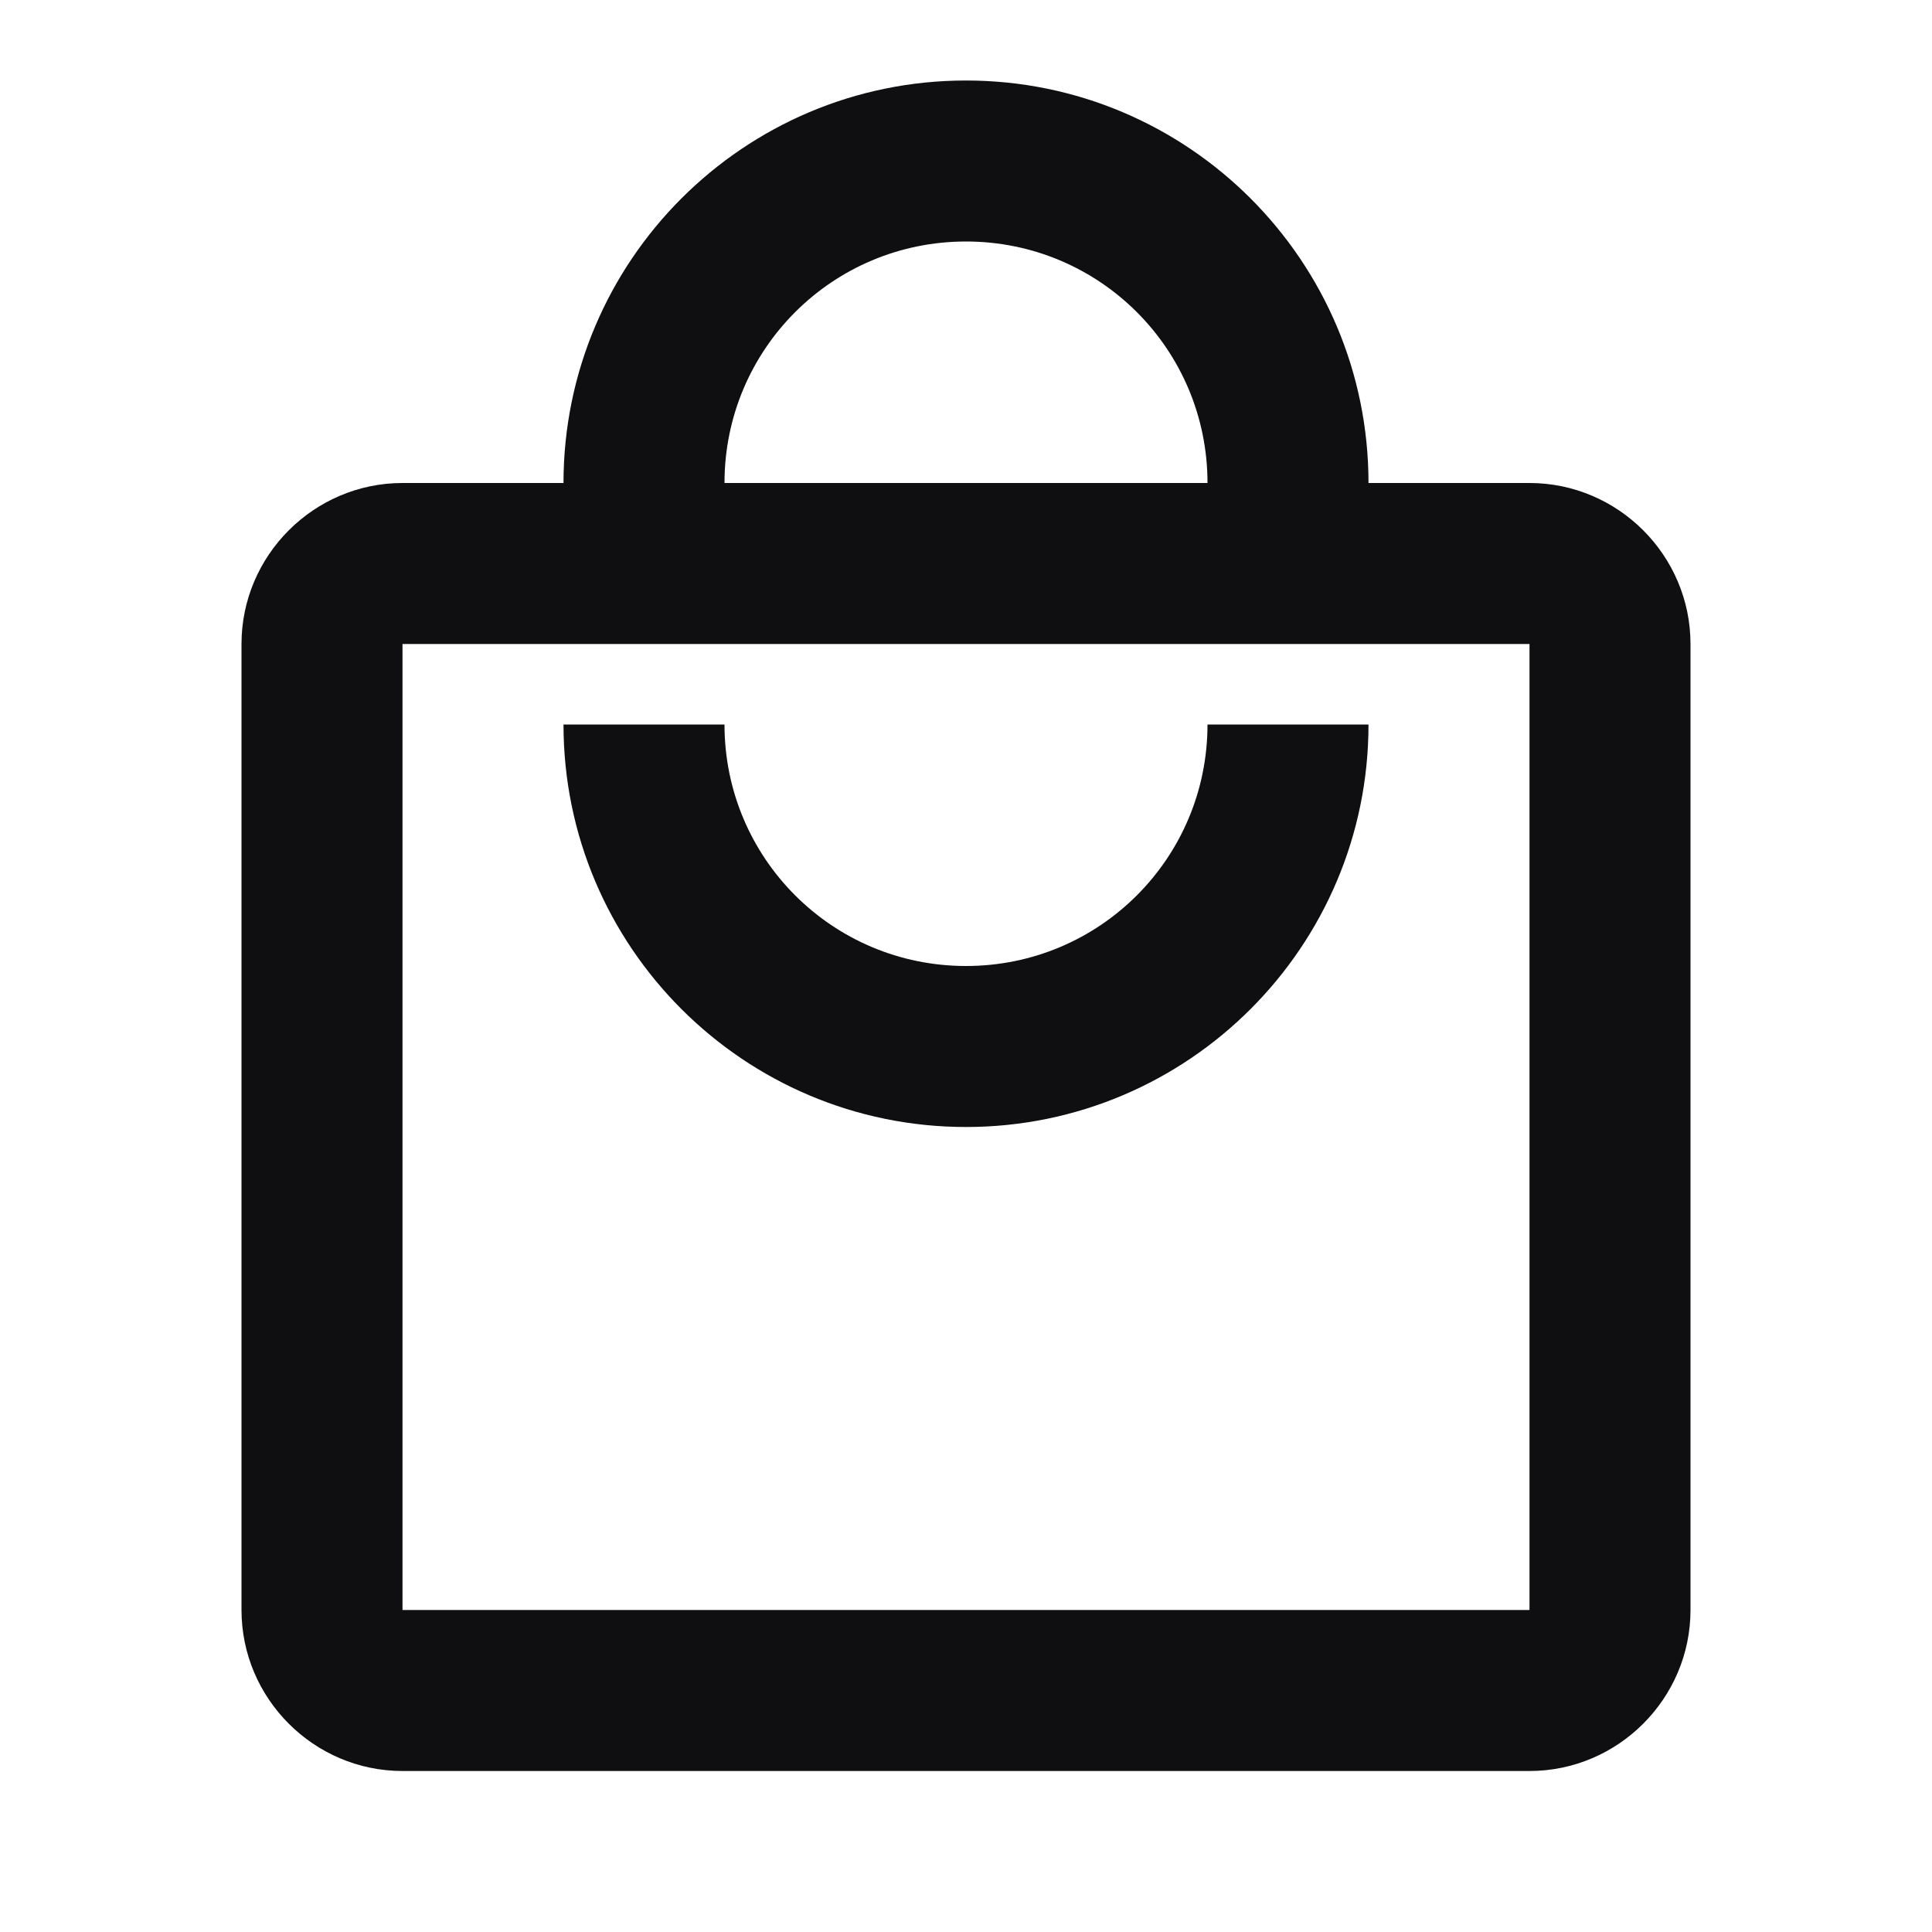
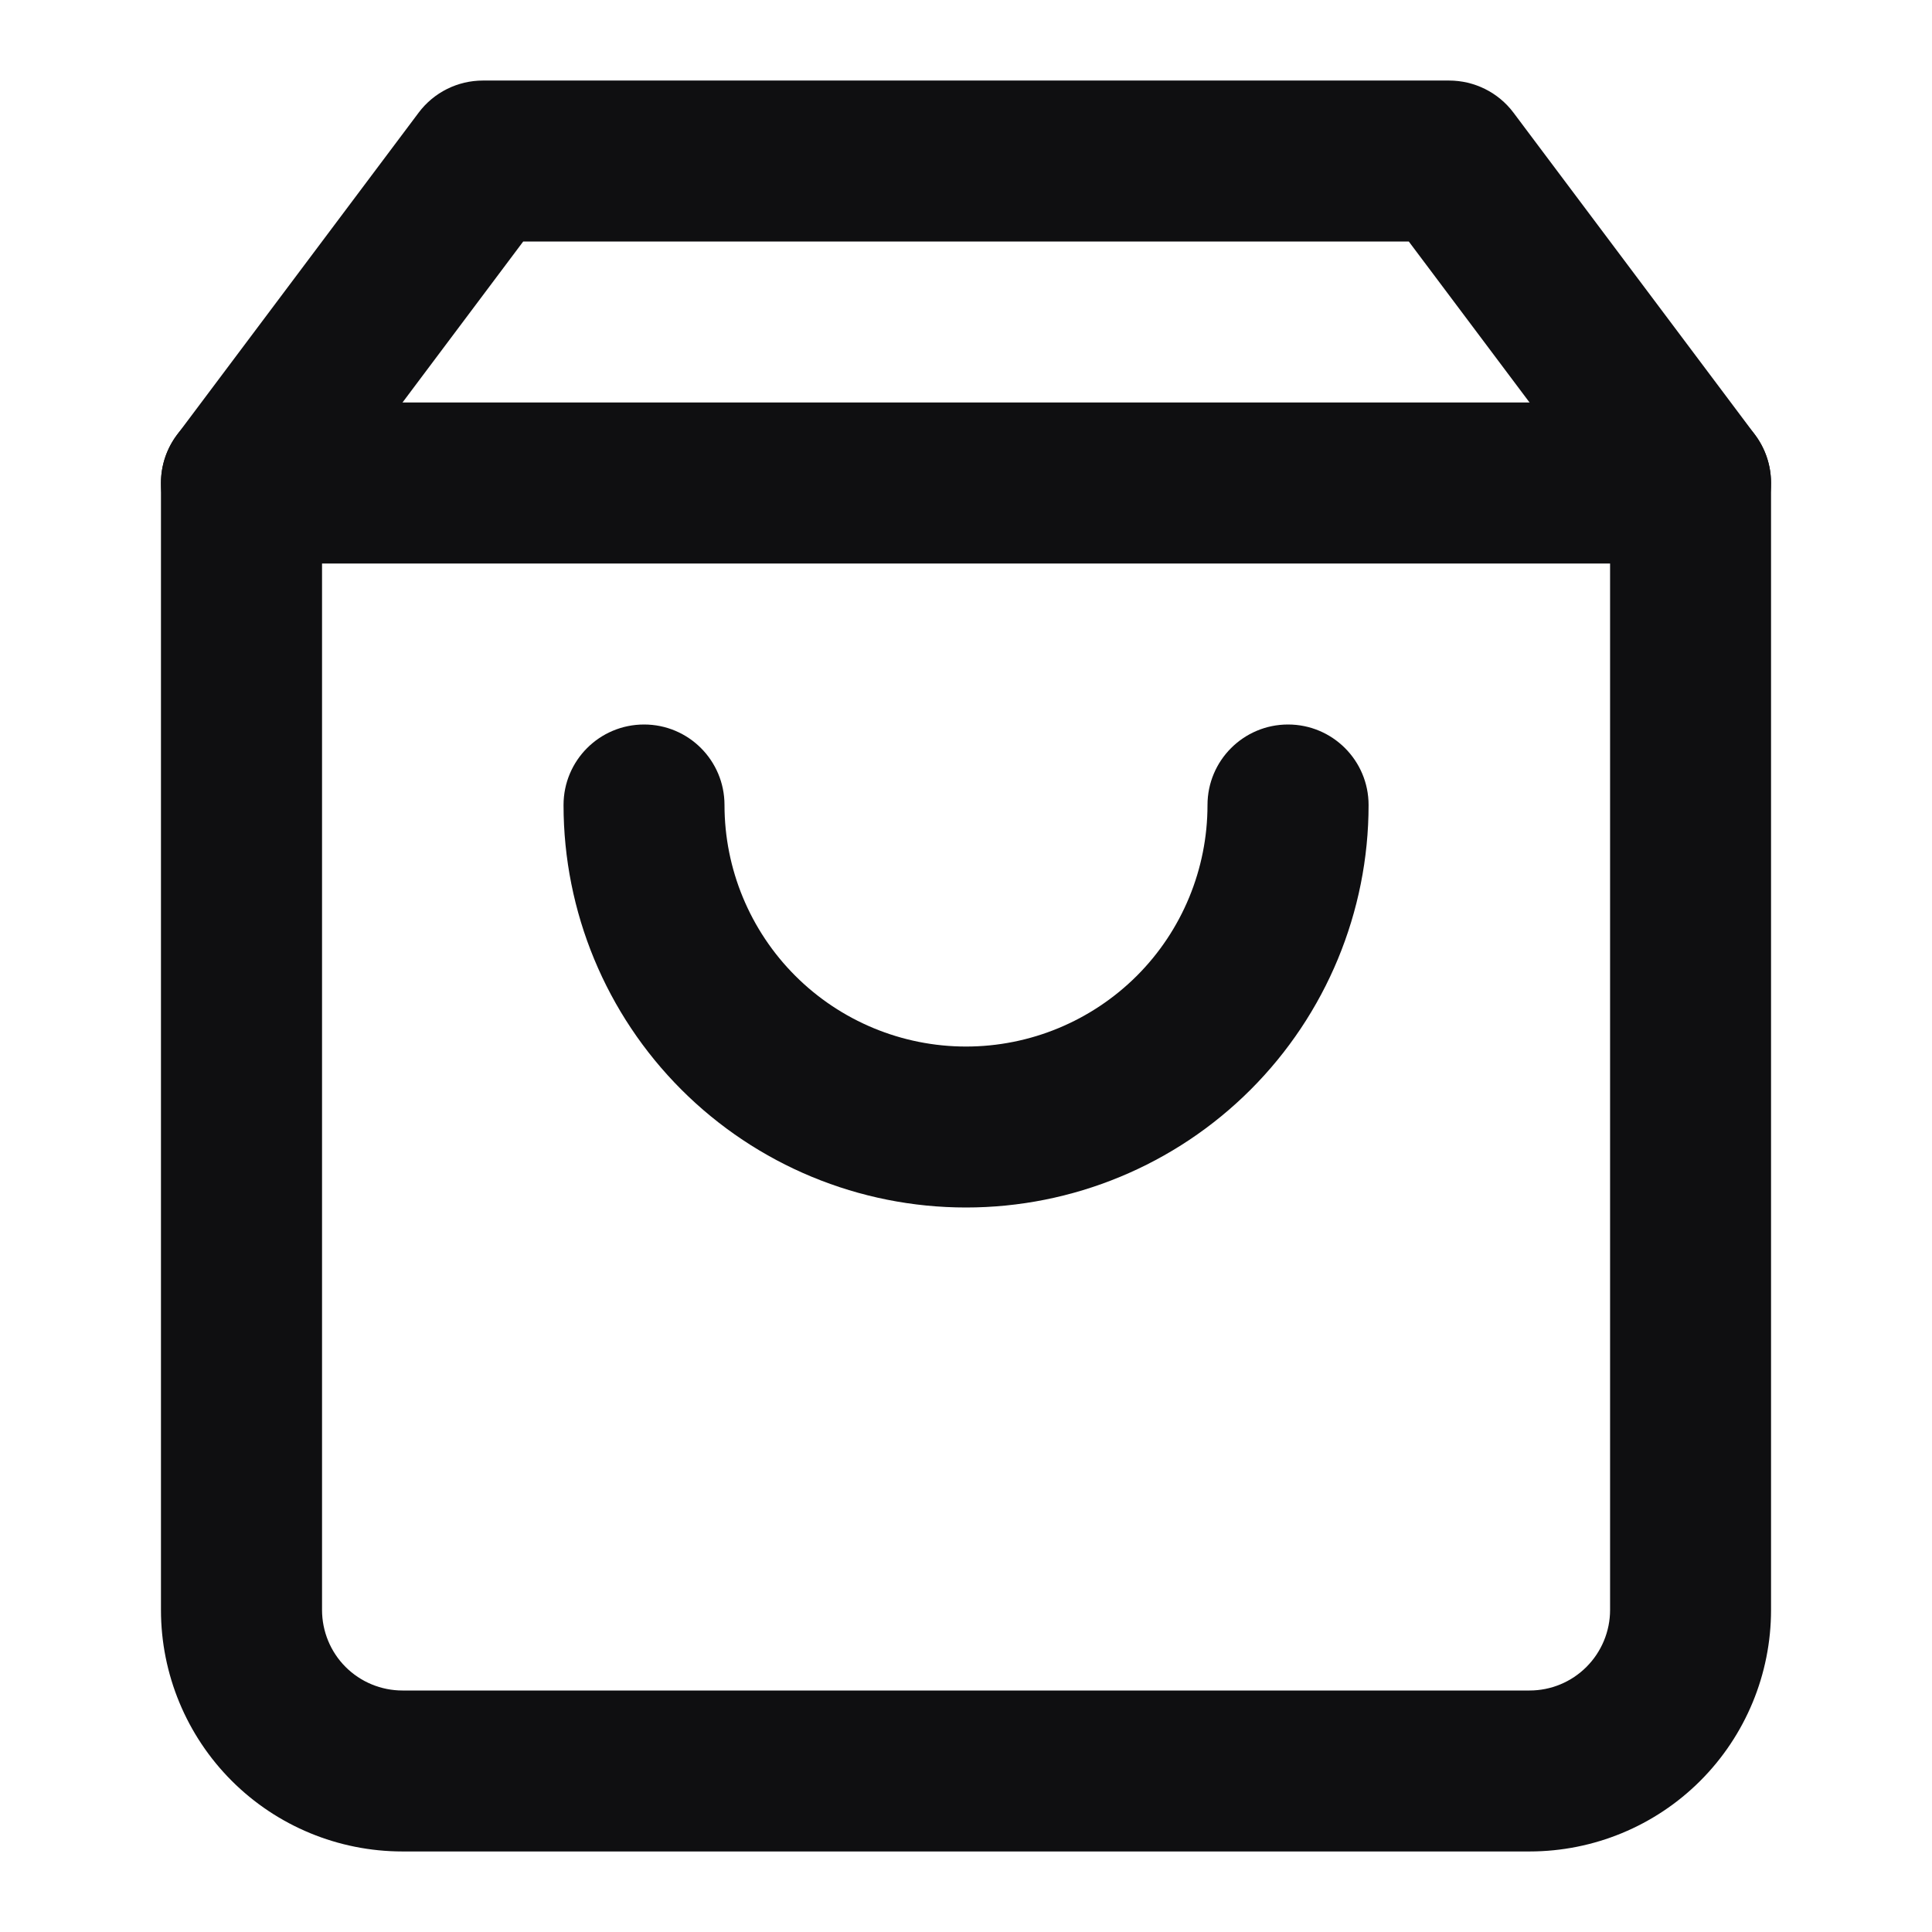
- <svg xmlns="http://www.w3.org/2000/svg" height="20px" viewBox="0 0 24 24" width="20px" fill="#0F0F11">
-   <path d="M0 0h24v24H0V0z" fill="none" />
-   <path d="M19 6h-2c0-2.76-2.24-5-5-5S7 3.24 7 6H5c-1.1 0-2 .9-2 2v12c0 1.1.9 2 2 2h14c1.1 0 2-.9 2-2V8c0-1.1-.9-2-2-2zm-7-3c1.66 0 3 1.34 3 3H9c0-1.66 1.34-3 3-3zm7 17H5V8h14v12zm-7-8c-1.66 0-3-1.34-3-3H7c0 2.76 2.24 5 5 5s5-2.24 5-5h-2c0 1.66-1.34 3-3 3z" />
+ <svg xmlns="http://www.w3.org/2000/svg" width="16" height="16" viewBox="0 0 16 16" fill="none">
+   <path fill-rule="evenodd" clip-rule="evenodd" d="M3.467 0.933C3.593 0.765 3.79 0.667 4 0.667H12C12.21 0.667 12.408 0.765 12.534 0.933L14.534 3.6C14.62 3.715 14.667 3.856 14.667 4V13.333C14.667 13.864 14.456 14.373 14.081 14.748C13.706 15.123 13.197 15.333 12.667 15.333H3.333C2.803 15.333 2.294 15.123 1.919 14.748C1.544 14.373 1.333 13.864 1.333 13.333V4C1.333 3.856 1.38 3.715 1.467 3.6L3.467 0.933ZM4.333 2L2.667 4.222V13.333C2.667 13.51 2.737 13.68 2.862 13.805C2.987 13.93 3.157 14 3.333 14H12.667C12.844 14 13.013 13.93 13.138 13.805C13.263 13.68 13.334 13.51 13.334 13.333V4.222L11.667 2H4.333Z" fill="#0F0F11" />
+   <path fill-rule="evenodd" clip-rule="evenodd" d="M1.333 4C1.333 3.632 1.632 3.333 2 3.333H14C14.368 3.333 14.667 3.632 14.667 4C14.667 4.368 14.368 4.667 14 4.667H2C1.632 4.667 1.333 4.368 1.333 4Z" fill="#0F0F11" />
+   <path fill-rule="evenodd" clip-rule="evenodd" d="M5.334 6C5.702 6 6 6.298 6 6.667C6 7.197 6.211 7.706 6.586 8.081C6.961 8.456 7.47 8.667 8 8.667C8.531 8.667 9.039 8.456 9.415 8.081C9.79 7.706 10 7.197 10 6.667C10 6.298 10.299 6 10.667 6C11.035 6 11.334 6.298 11.334 6.667C11.334 7.551 10.982 8.399 10.357 9.024C9.732 9.649 8.884 10 8 10C7.116 10 6.268 9.649 5.643 9.024C5.018 8.399 4.667 7.551 4.667 6.667C4.667 6.298 4.965 6 5.334 6Z" fill="#0F0F11" />
</svg>
